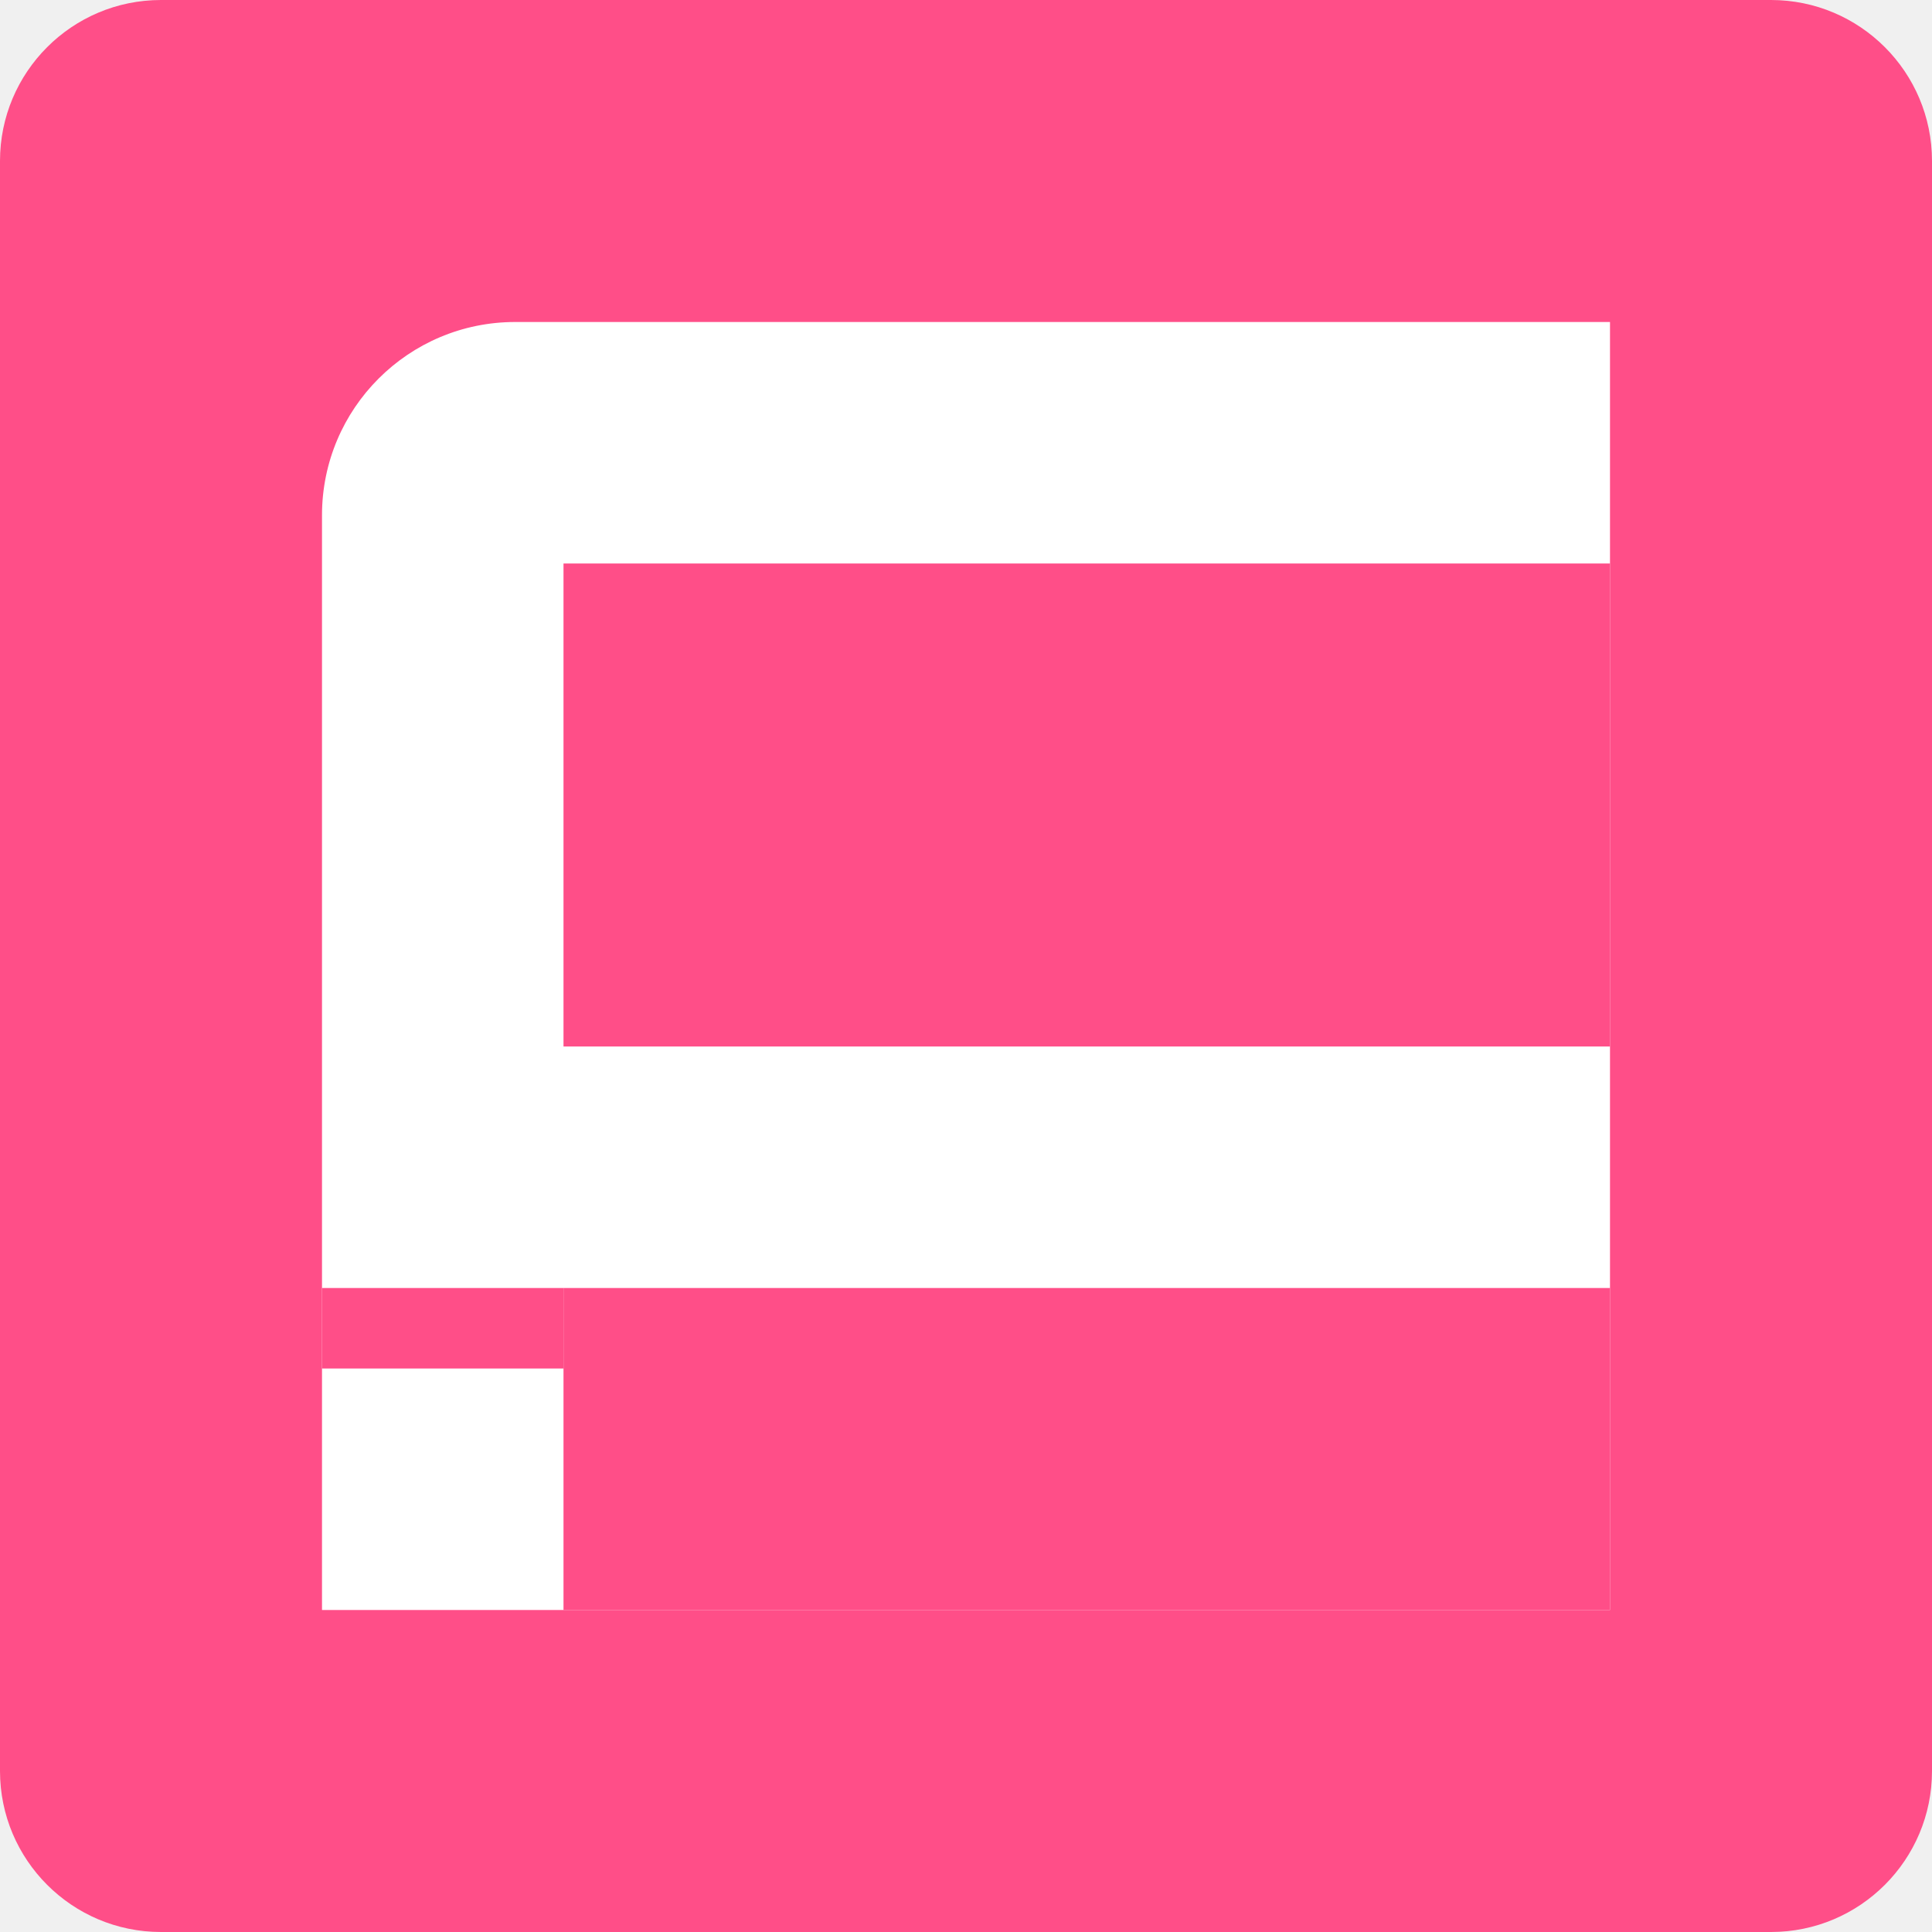
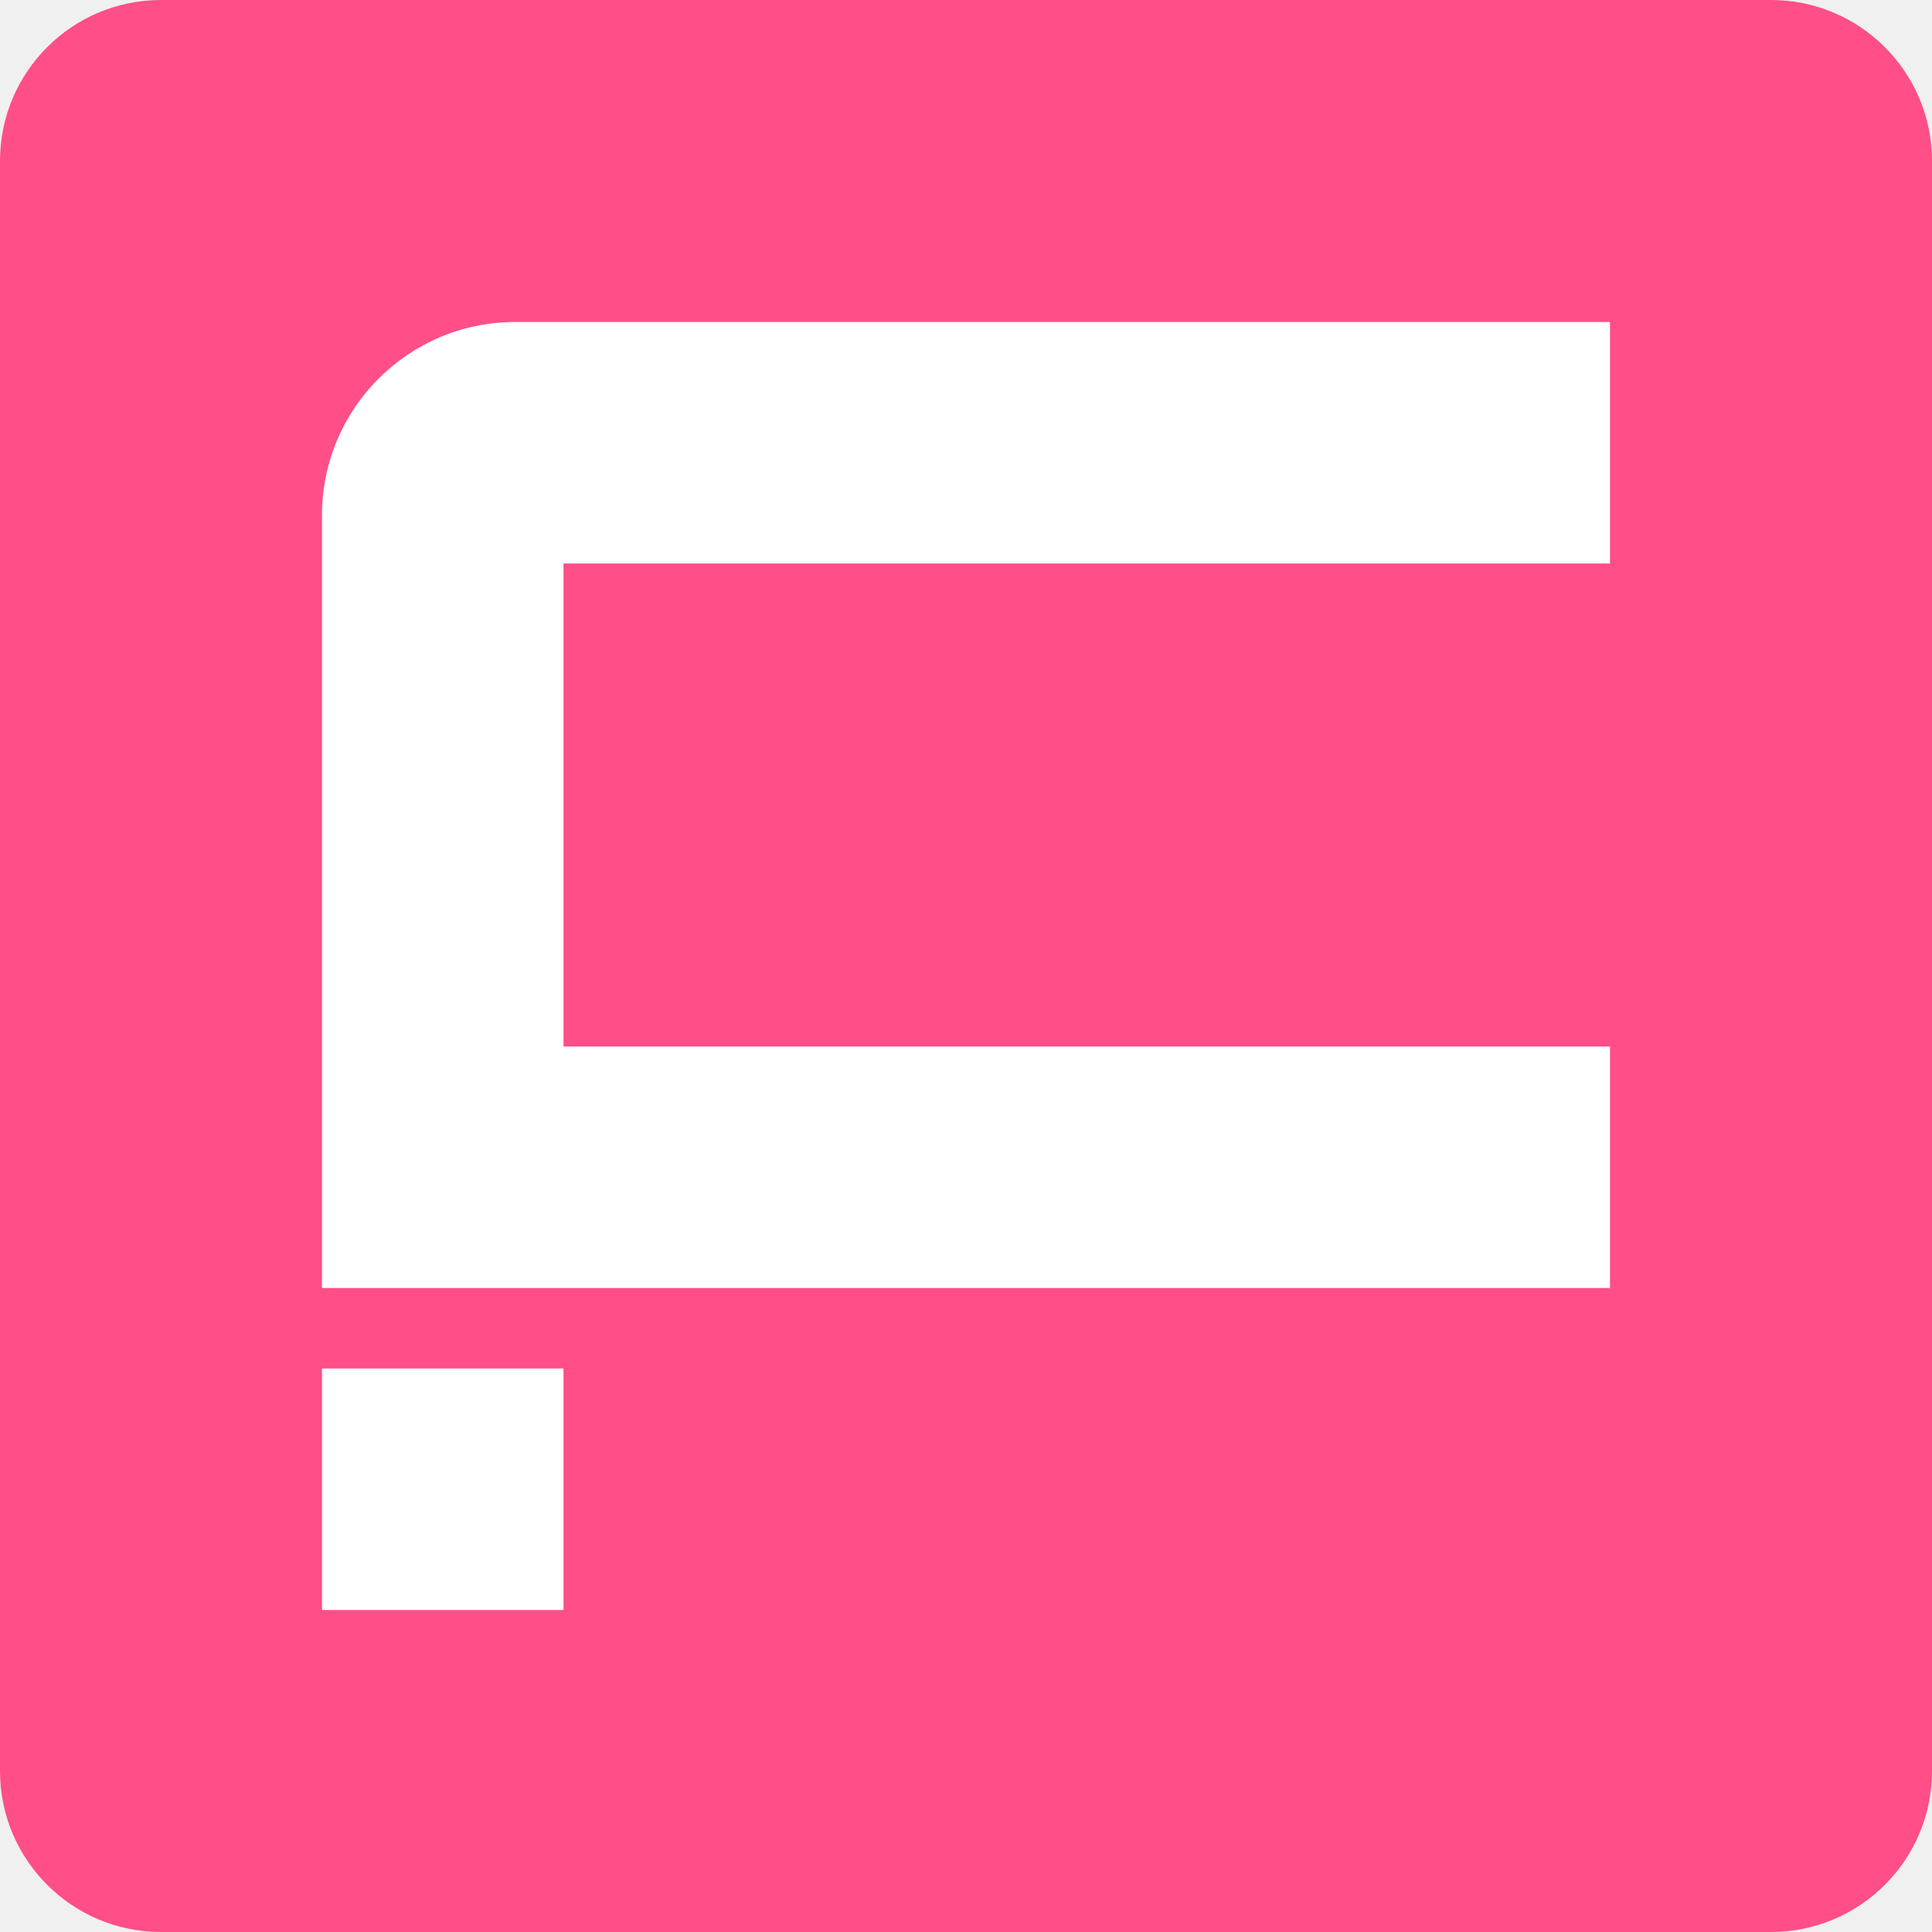
<svg xmlns="http://www.w3.org/2000/svg" width="1200" height="1200" viewBox="0 0 1200 1200" fill="none">
  <rect width="1200" height="1200" rx="100" fill="#FF4E88" />
-   <path d="M200 320C200 253.726 253.726 200 320 200H1000V1000H200V320Z" fill="white" />
-   <rect x="350" y="350" width="650" height="300" fill="#FF4E88" />
-   <rect x="350" y="800" width="650" height="200" fill="#FF4E88" />
-   <rect x="200" y="800" width="150" height="50" fill="#FF4E88" />
+   <path fill-rule="evenodd" clip-rule="evenodd" d="M320 200C253.726 200 200 253.726 200 320V350V800H350H1000V650H350V350H1000V200H320ZM350 850H200V1000H350V850Z" fill="white" />
</svg>
